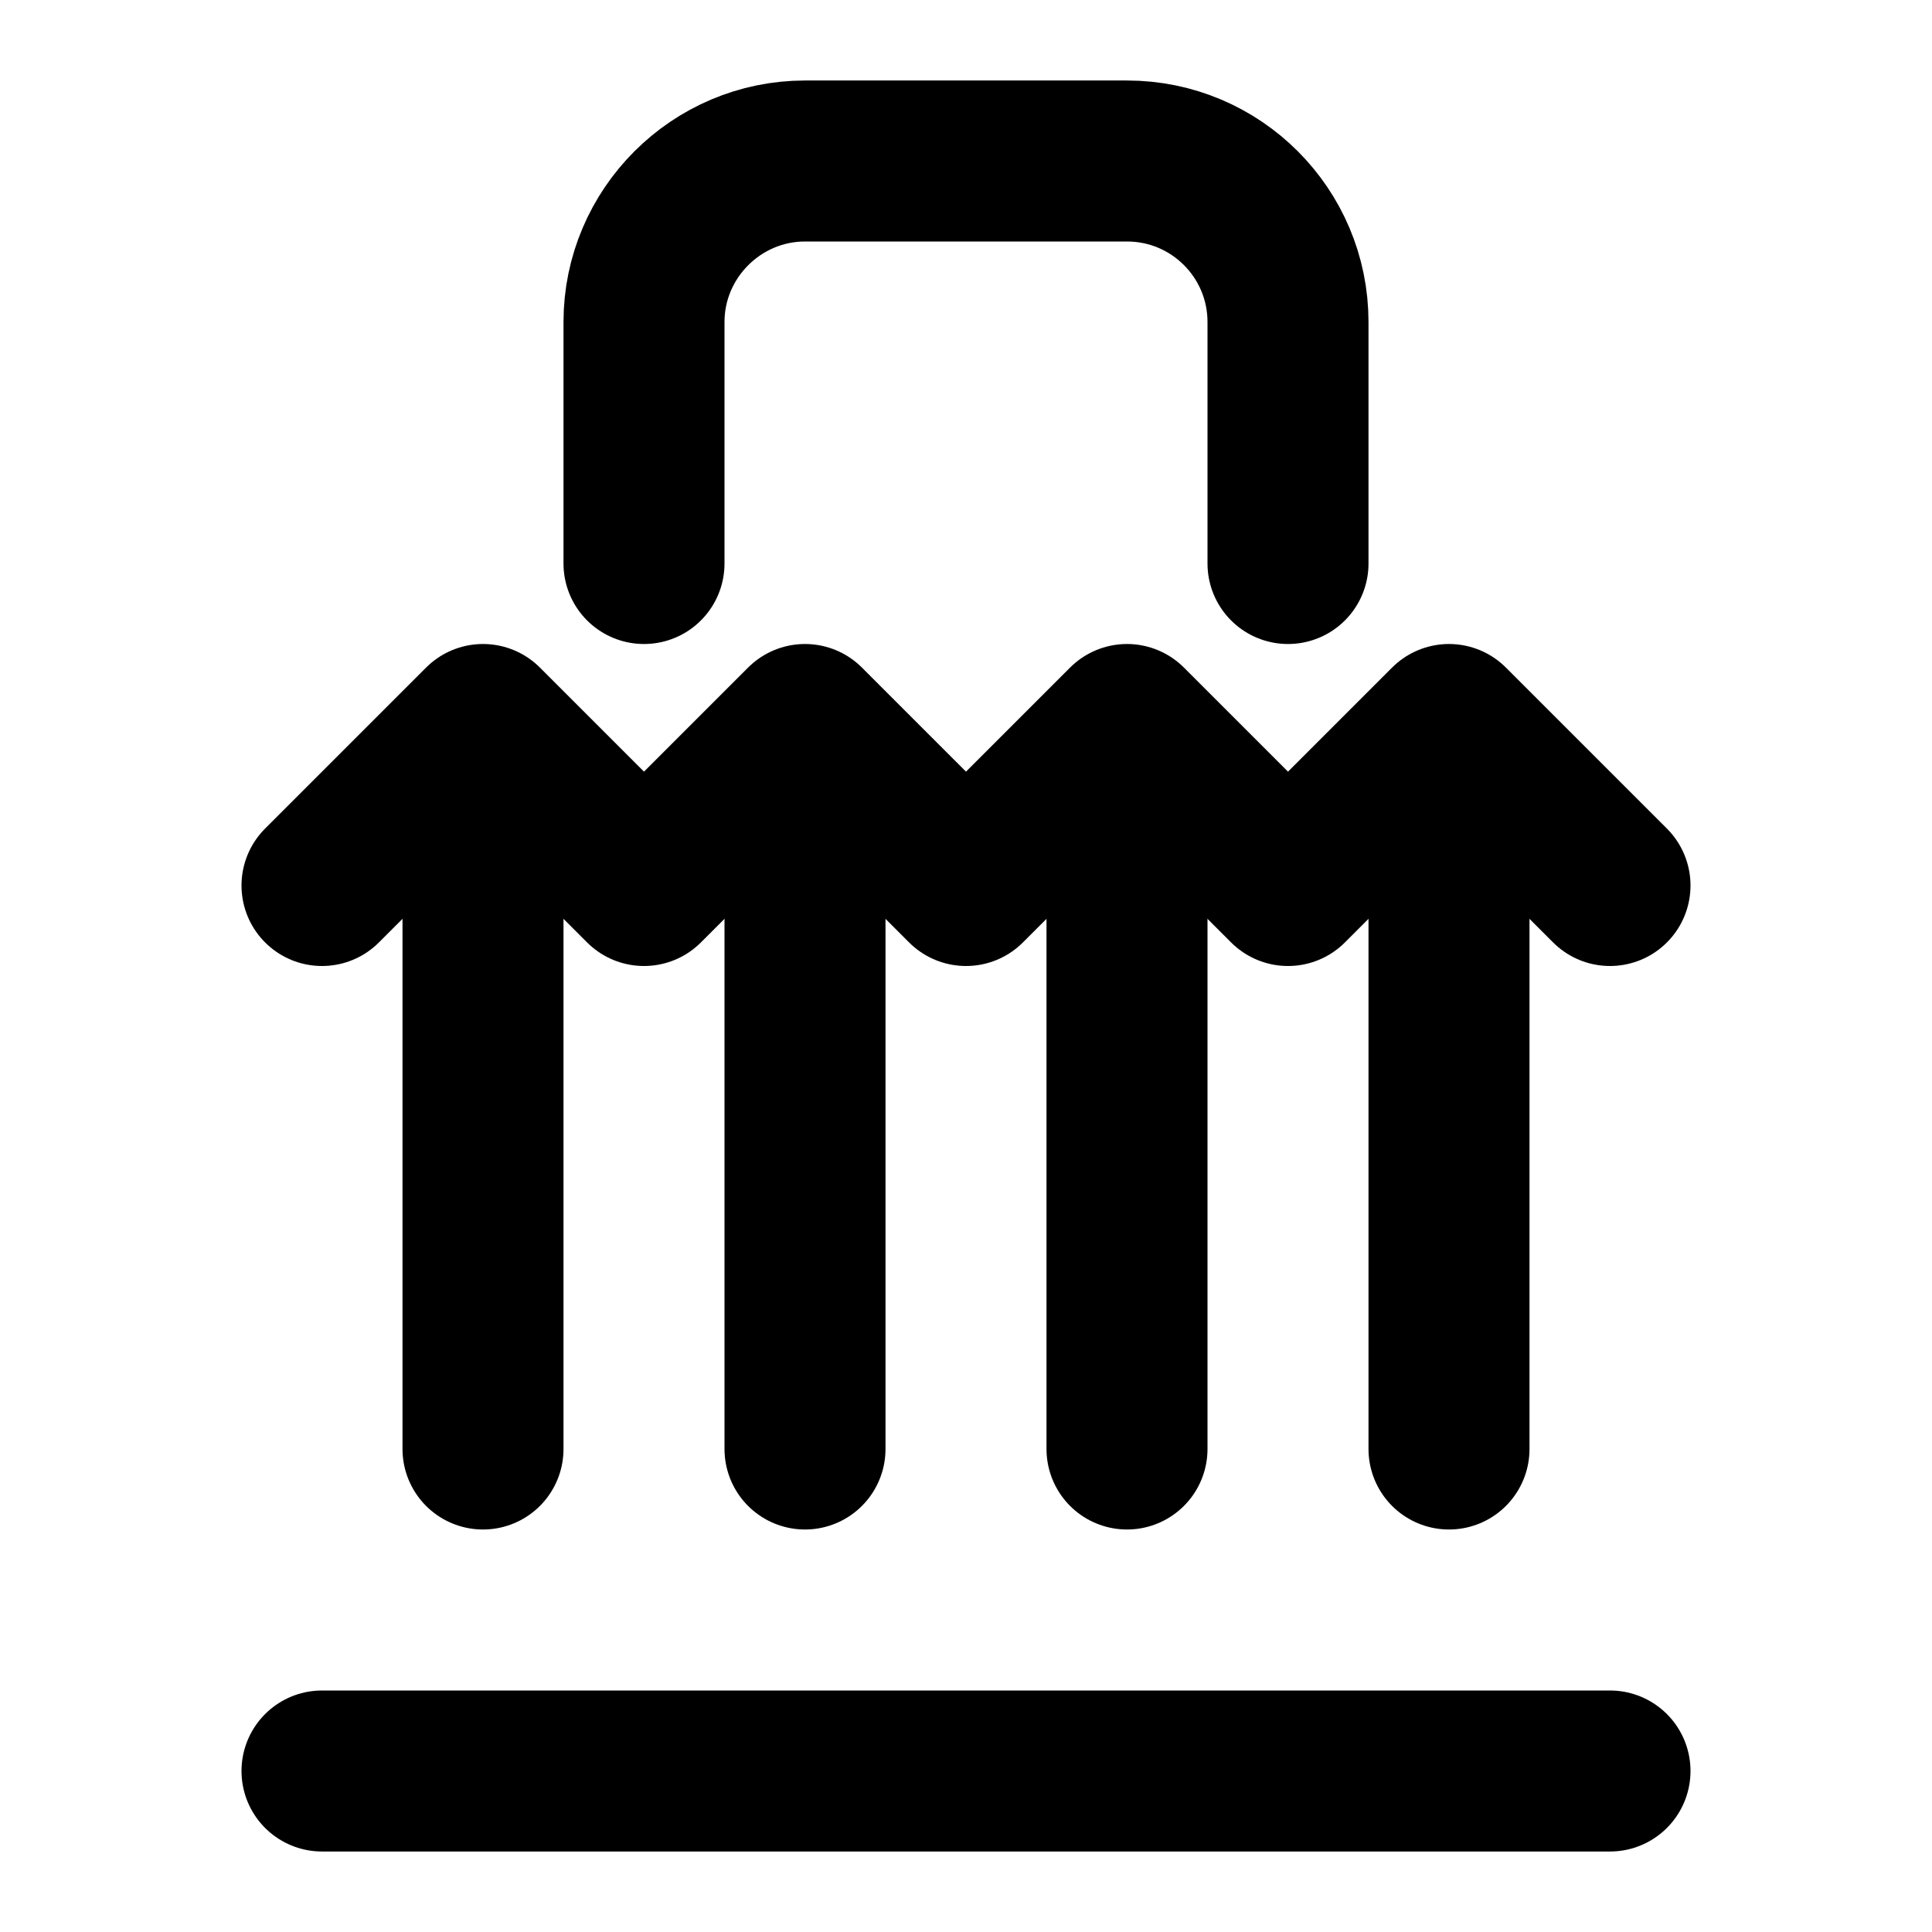
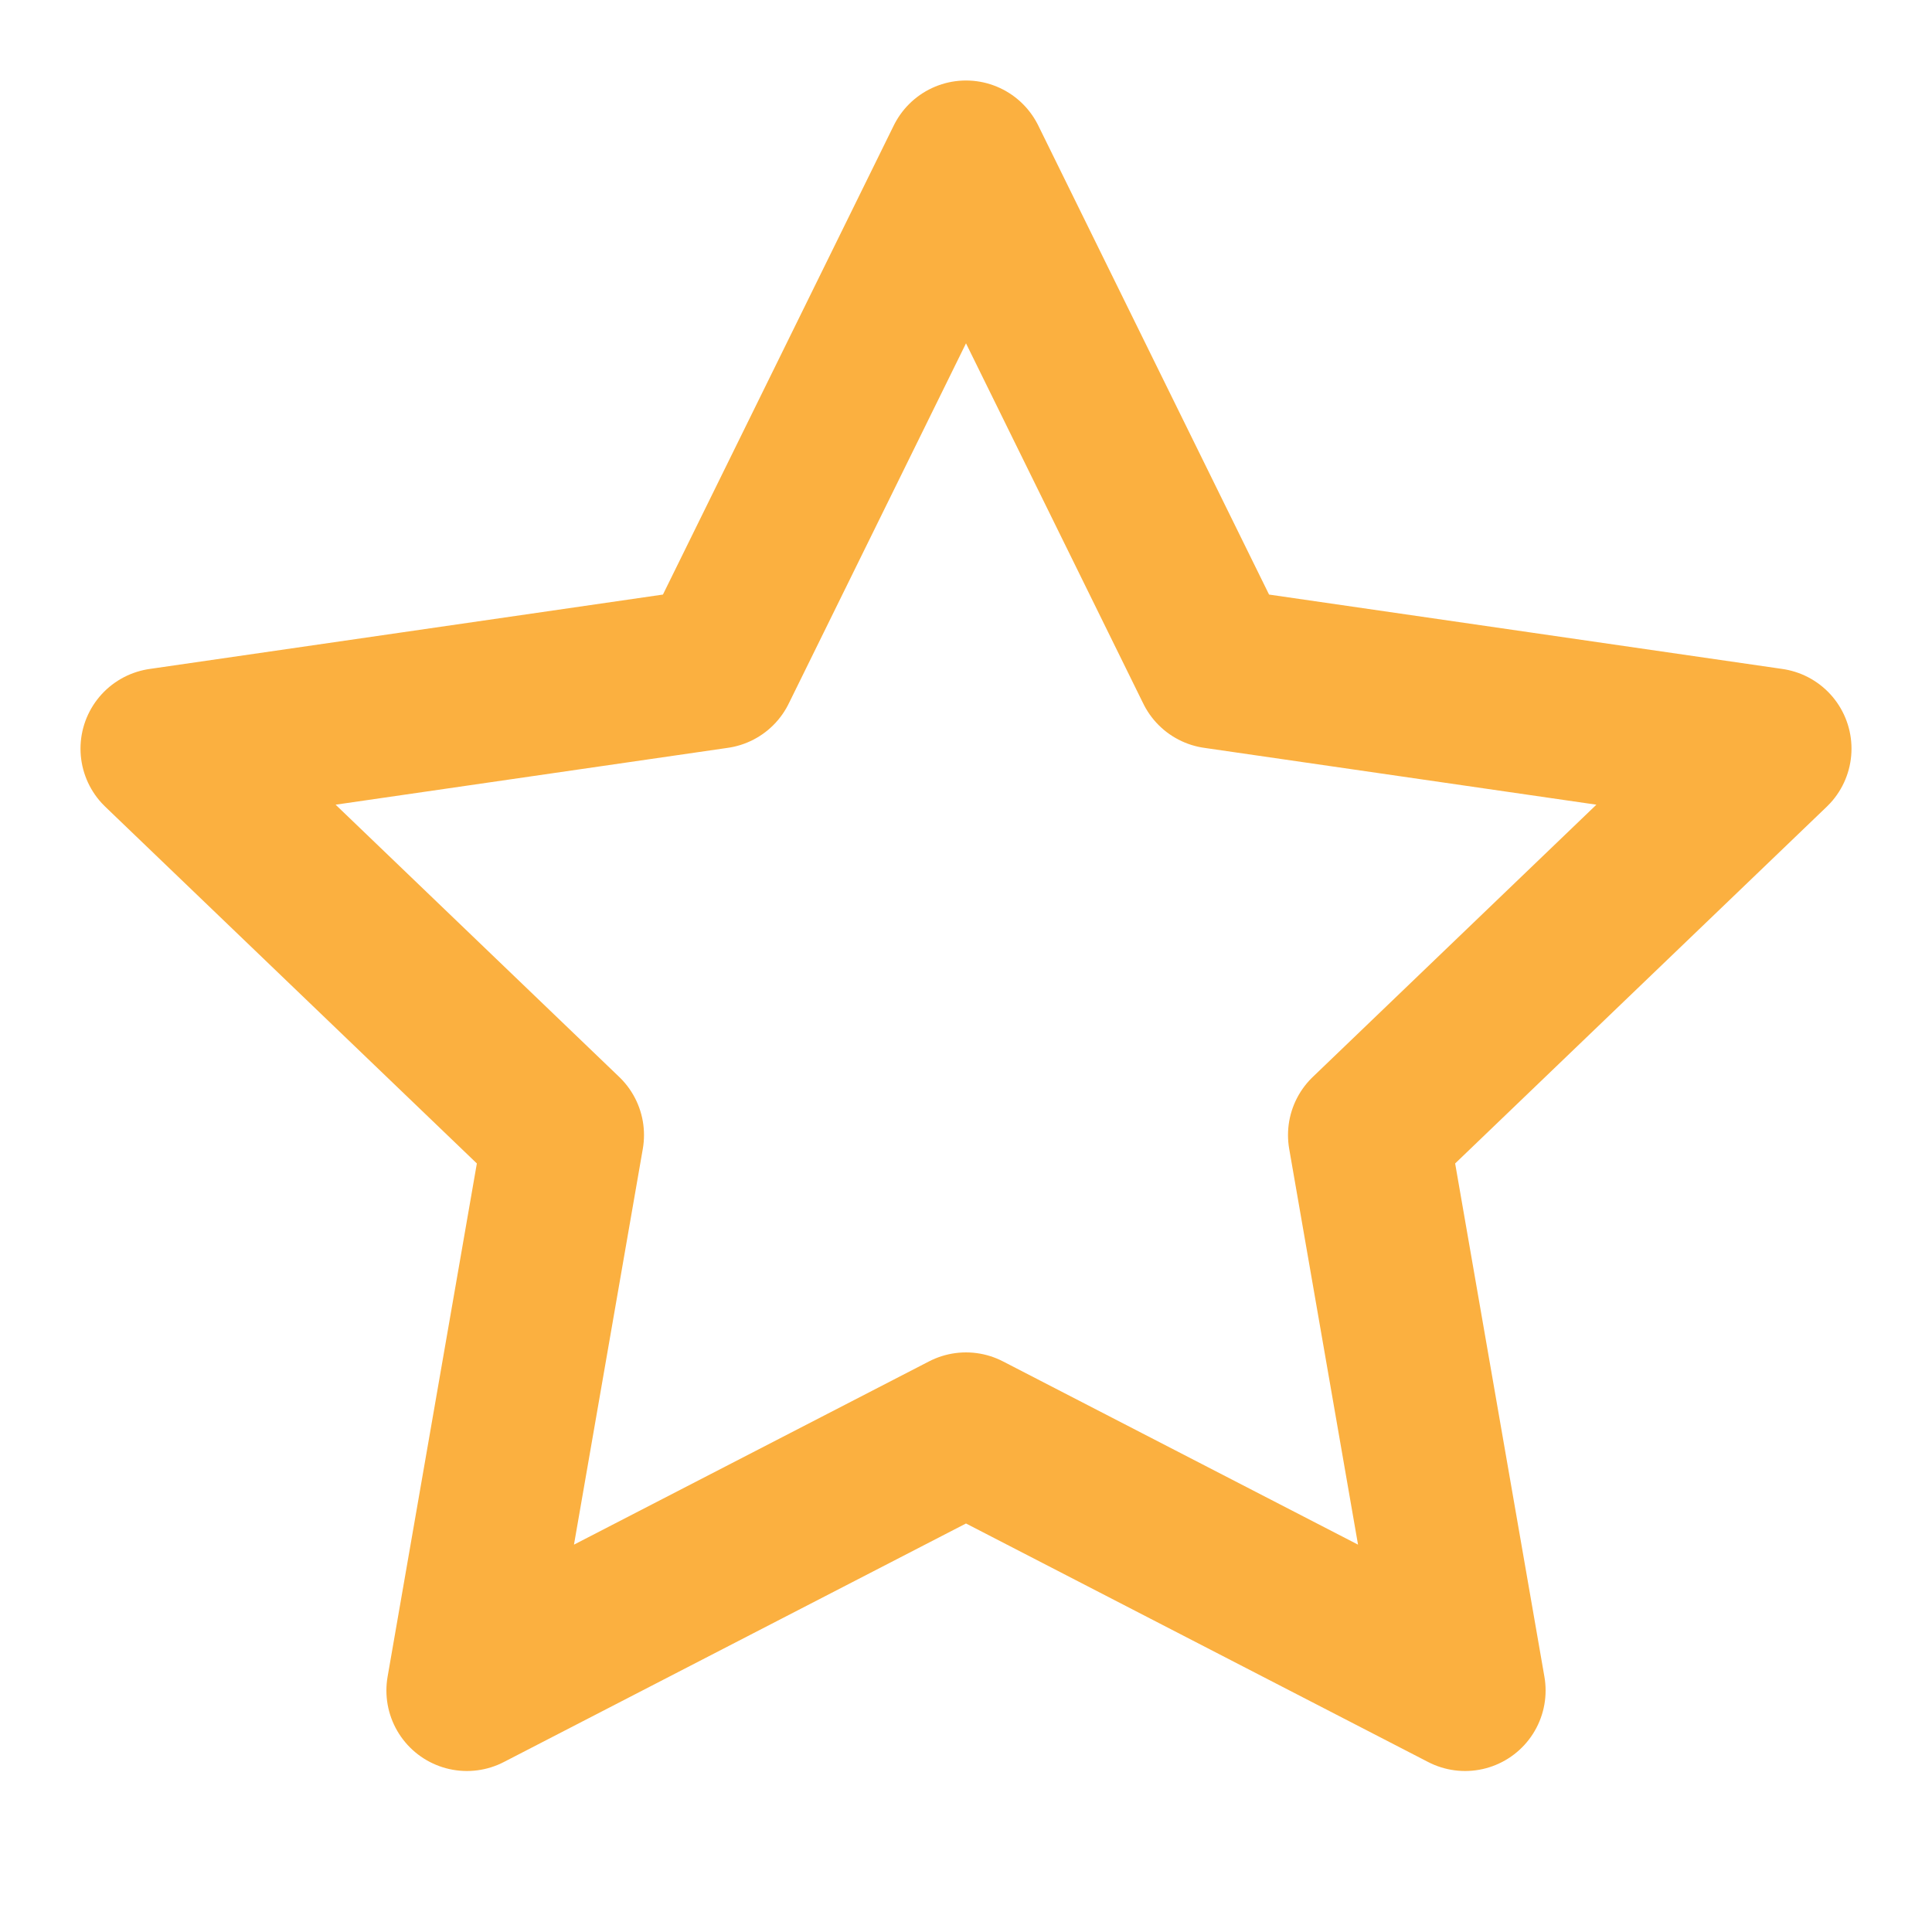
- <svg xmlns="http://www.w3.org/2000/svg" viewBox="0 0 24 24" fill="none" stroke="#000000" stroke-width="2" stroke-linecap="round" stroke-linejoin="round">
-   <path d="M4 22h16" />
-   <path d="M6 18v-7" />
-   <path d="M10 18v-7" />
-   <path d="M14 18v-7" />
-   <path d="M18 18v-7" />
-   <path d="m4 11 2-2 2 2 2-2 2 2 2-2 2 2 2-2 2 2" />
-   <path d="M8 7V4c0-1.1.9-2 2-2h4a2 2 0 0 1 2 2v3" />
+ <svg xmlns="http://www.w3.org/2000/svg" id="Layer_1" version="1.1" viewBox="0 0 24 24">
+   <defs>
+     <style>
+       .st0 {
+         fill: none;
+         stroke: #fbb040;
+         stroke-linecap: round;
+         stroke-linejoin: round;
+         stroke-width: 2px;
+       }
+     </style>
+   </defs>
+   <polygon class="st0" points="12 2 15.1 8.3 22 9.3 17 14.1 18.2 21 12 17.8 5.8 21 7 14.1 2 9.3 8.9 8.3 12 2" />
</svg>
